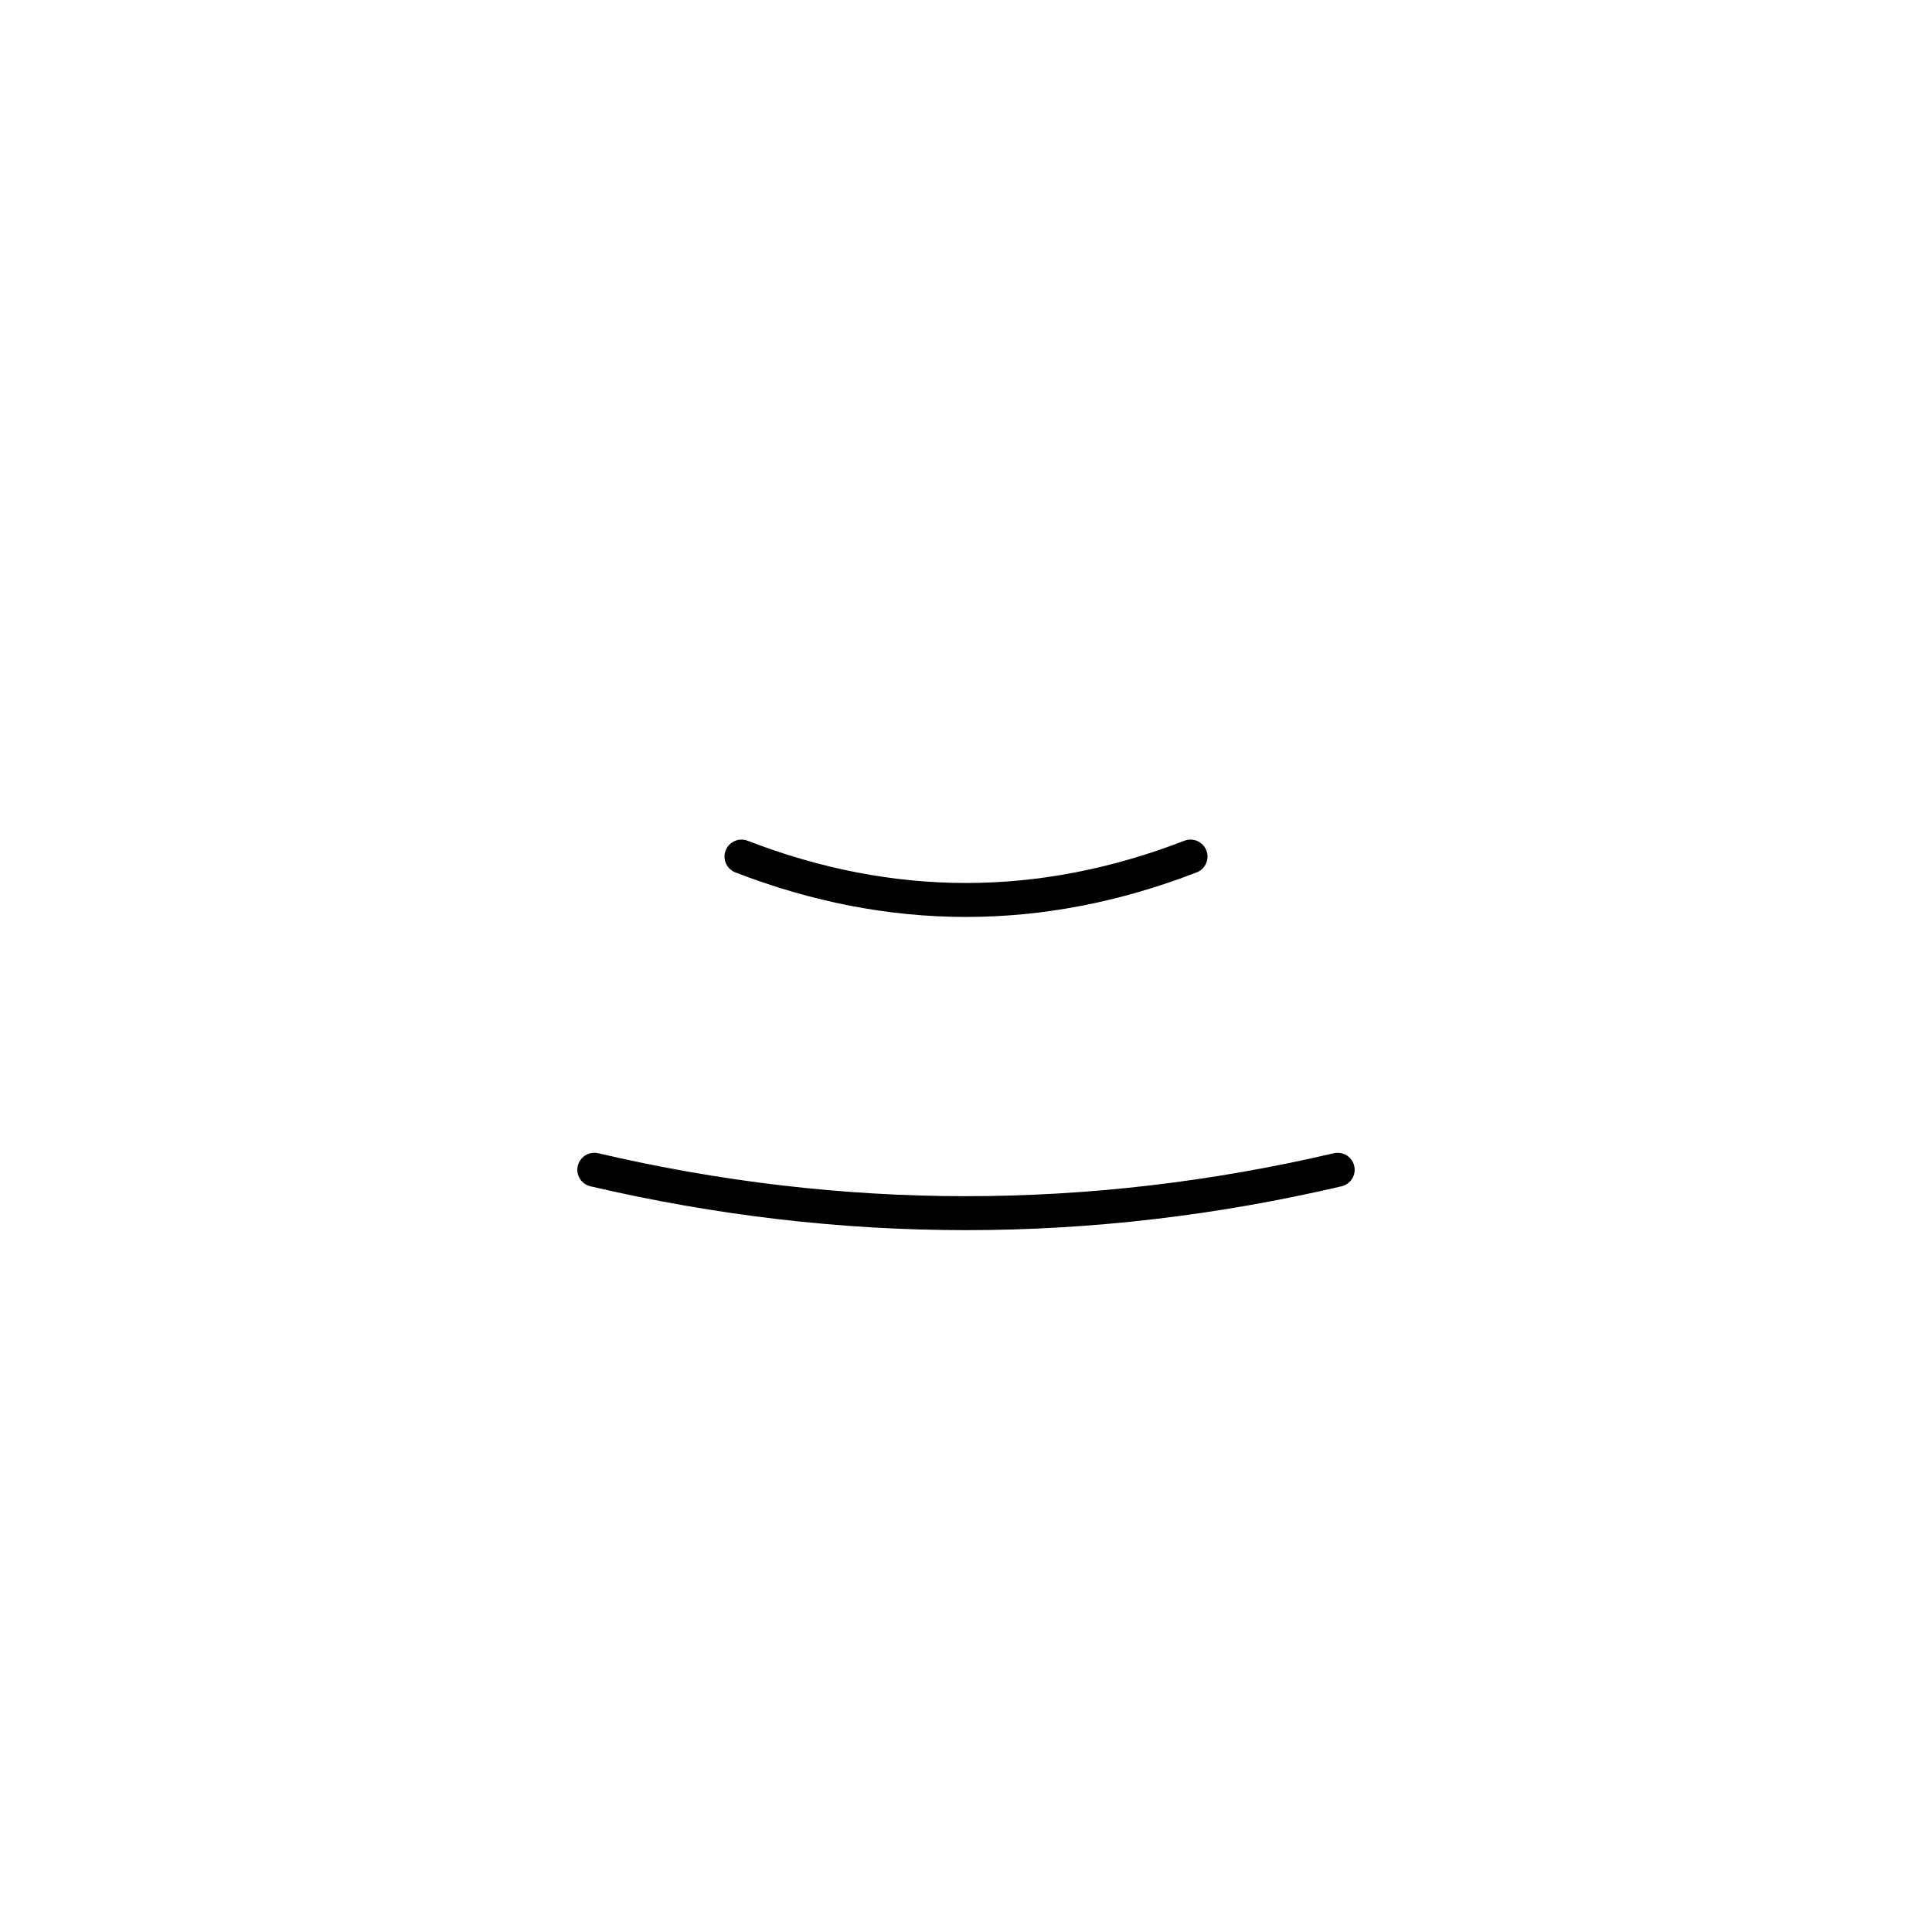
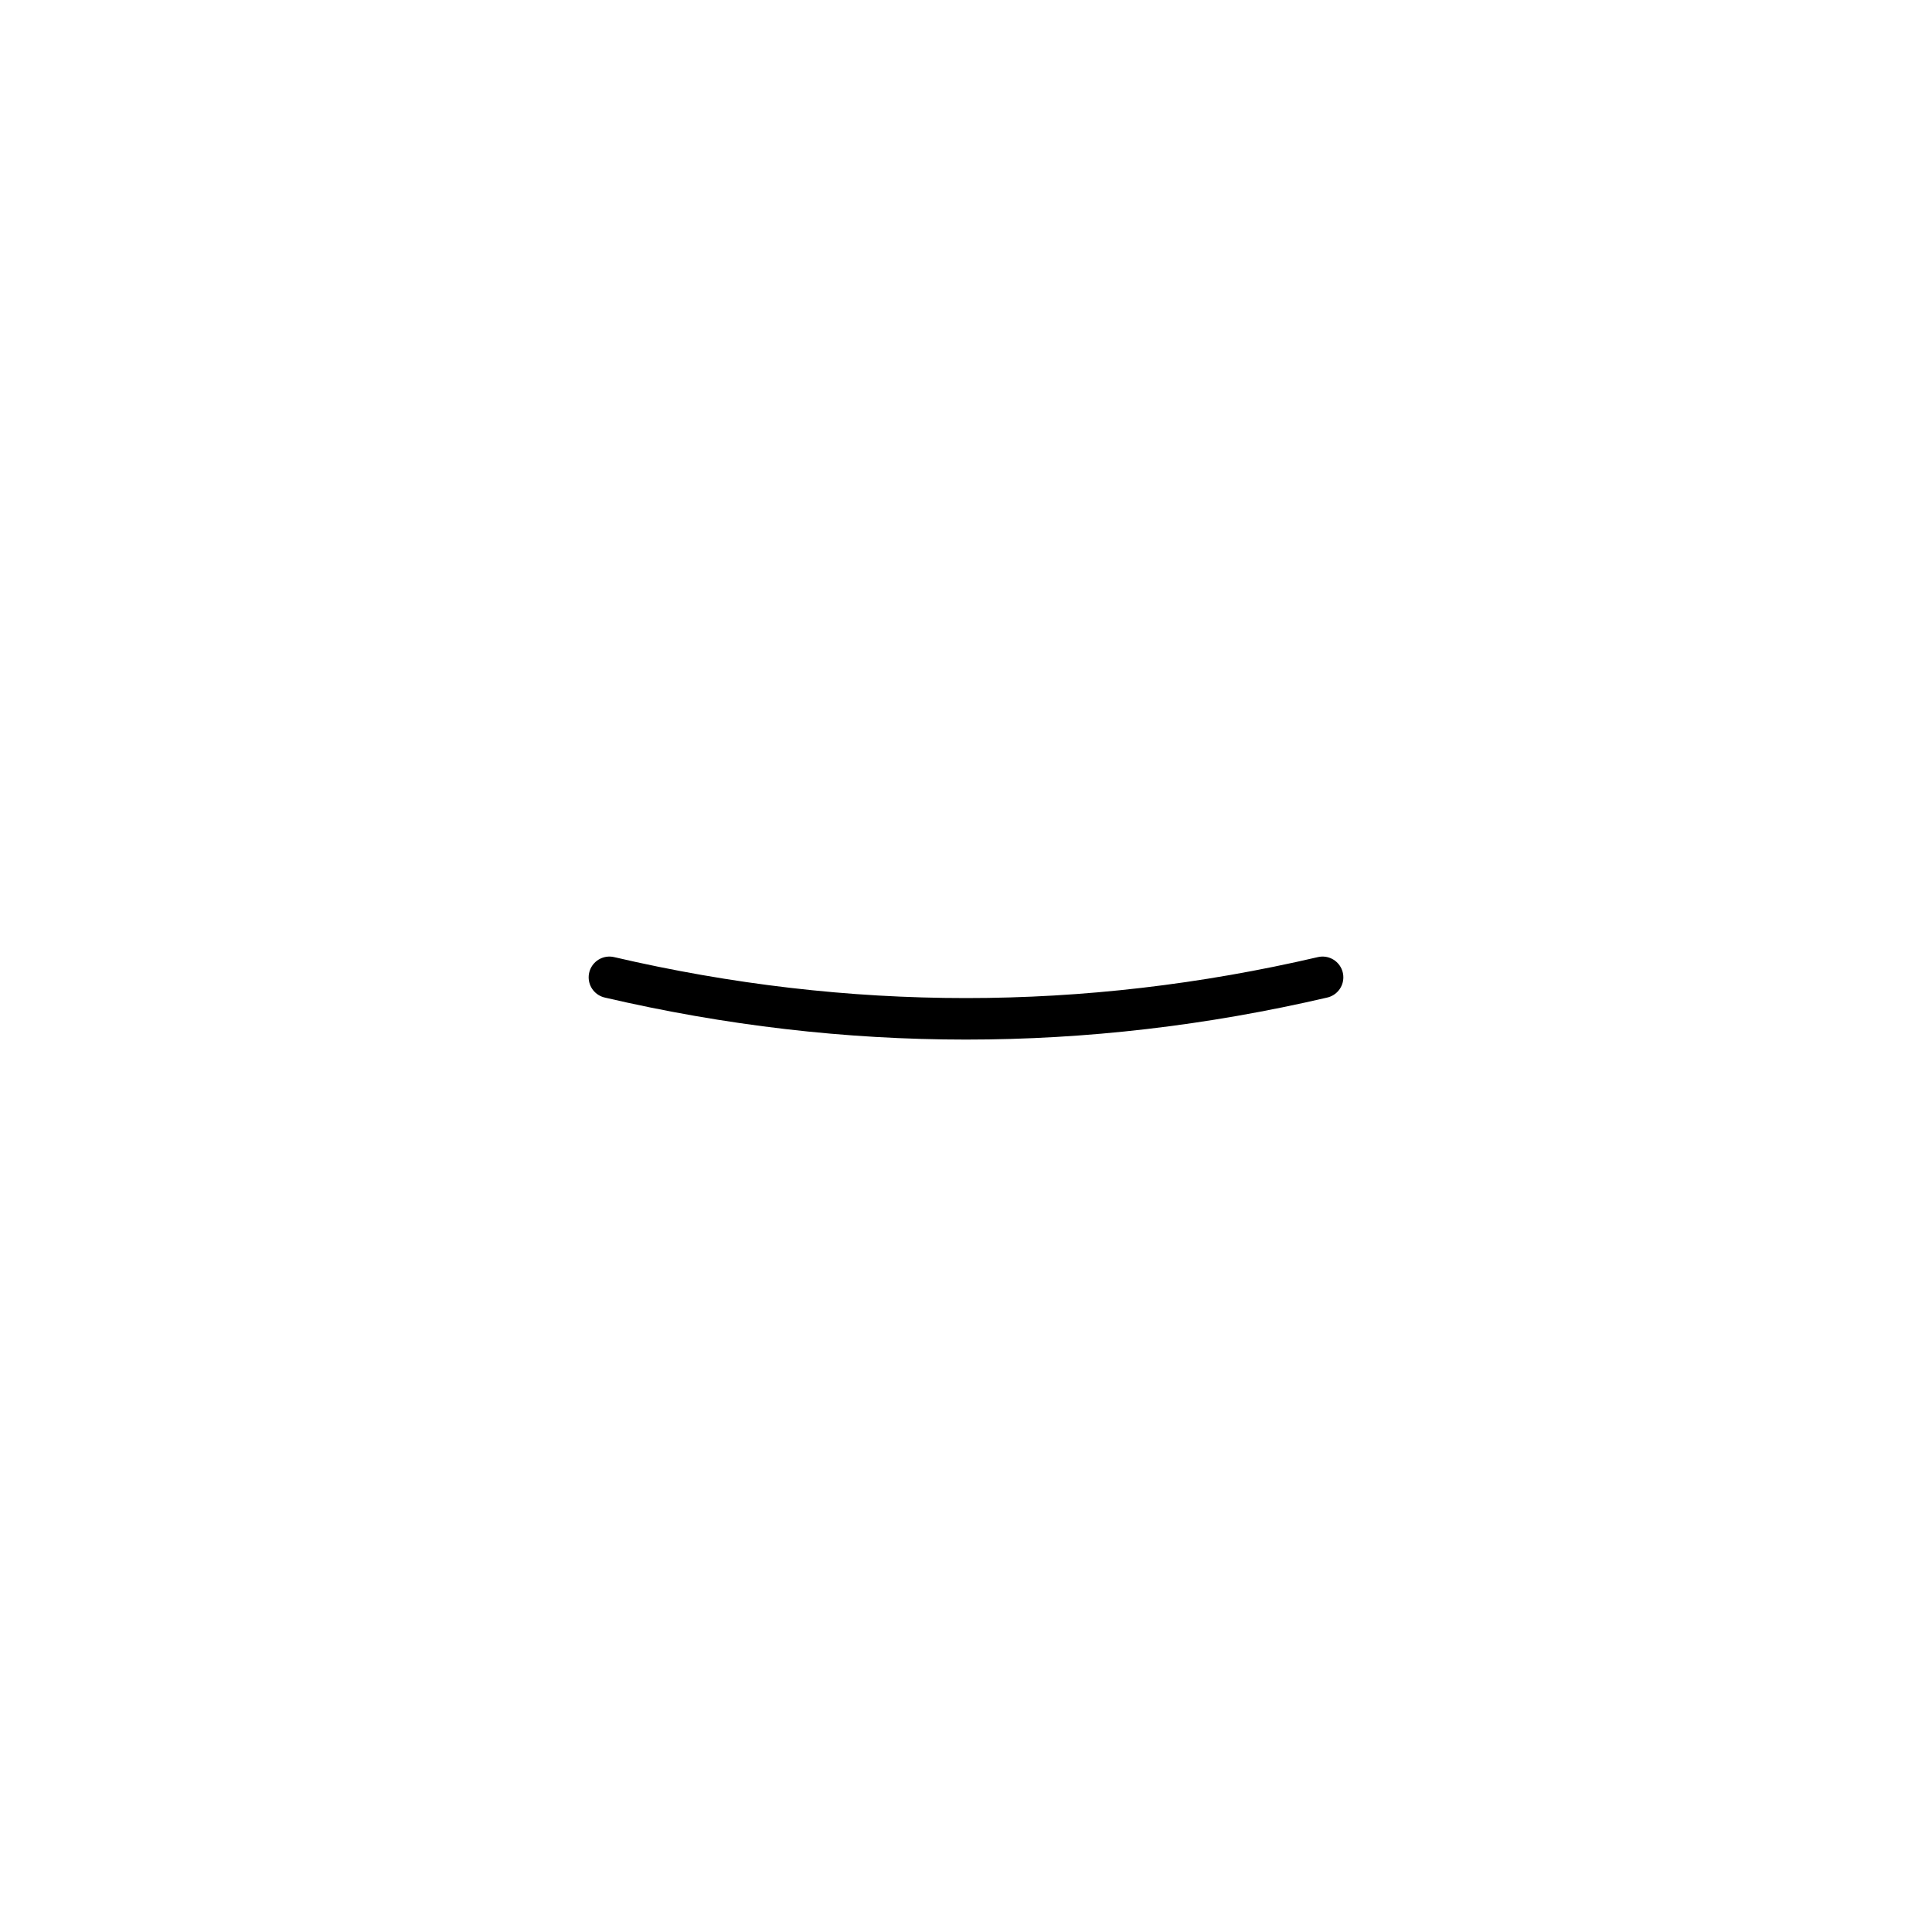
<svg xmlns="http://www.w3.org/2000/svg" width="1024" height="1024" viewBox="0 0 1024 1024">
-   <path d="M315.0,620 Q512,666 709.0,620" stroke="#000" stroke-width="18" stroke-linecap="round" fill="none" />
-   <path d="M393.0,454 Q512,500 631.0,454" stroke="#000" stroke-width="18" stroke-linecap="round" fill="none" />
+   <path d="M323.0,518 Q512,562 701.0,518" stroke="#000" stroke-width="22" stroke-linecap="round" fill="none" />
</svg>
